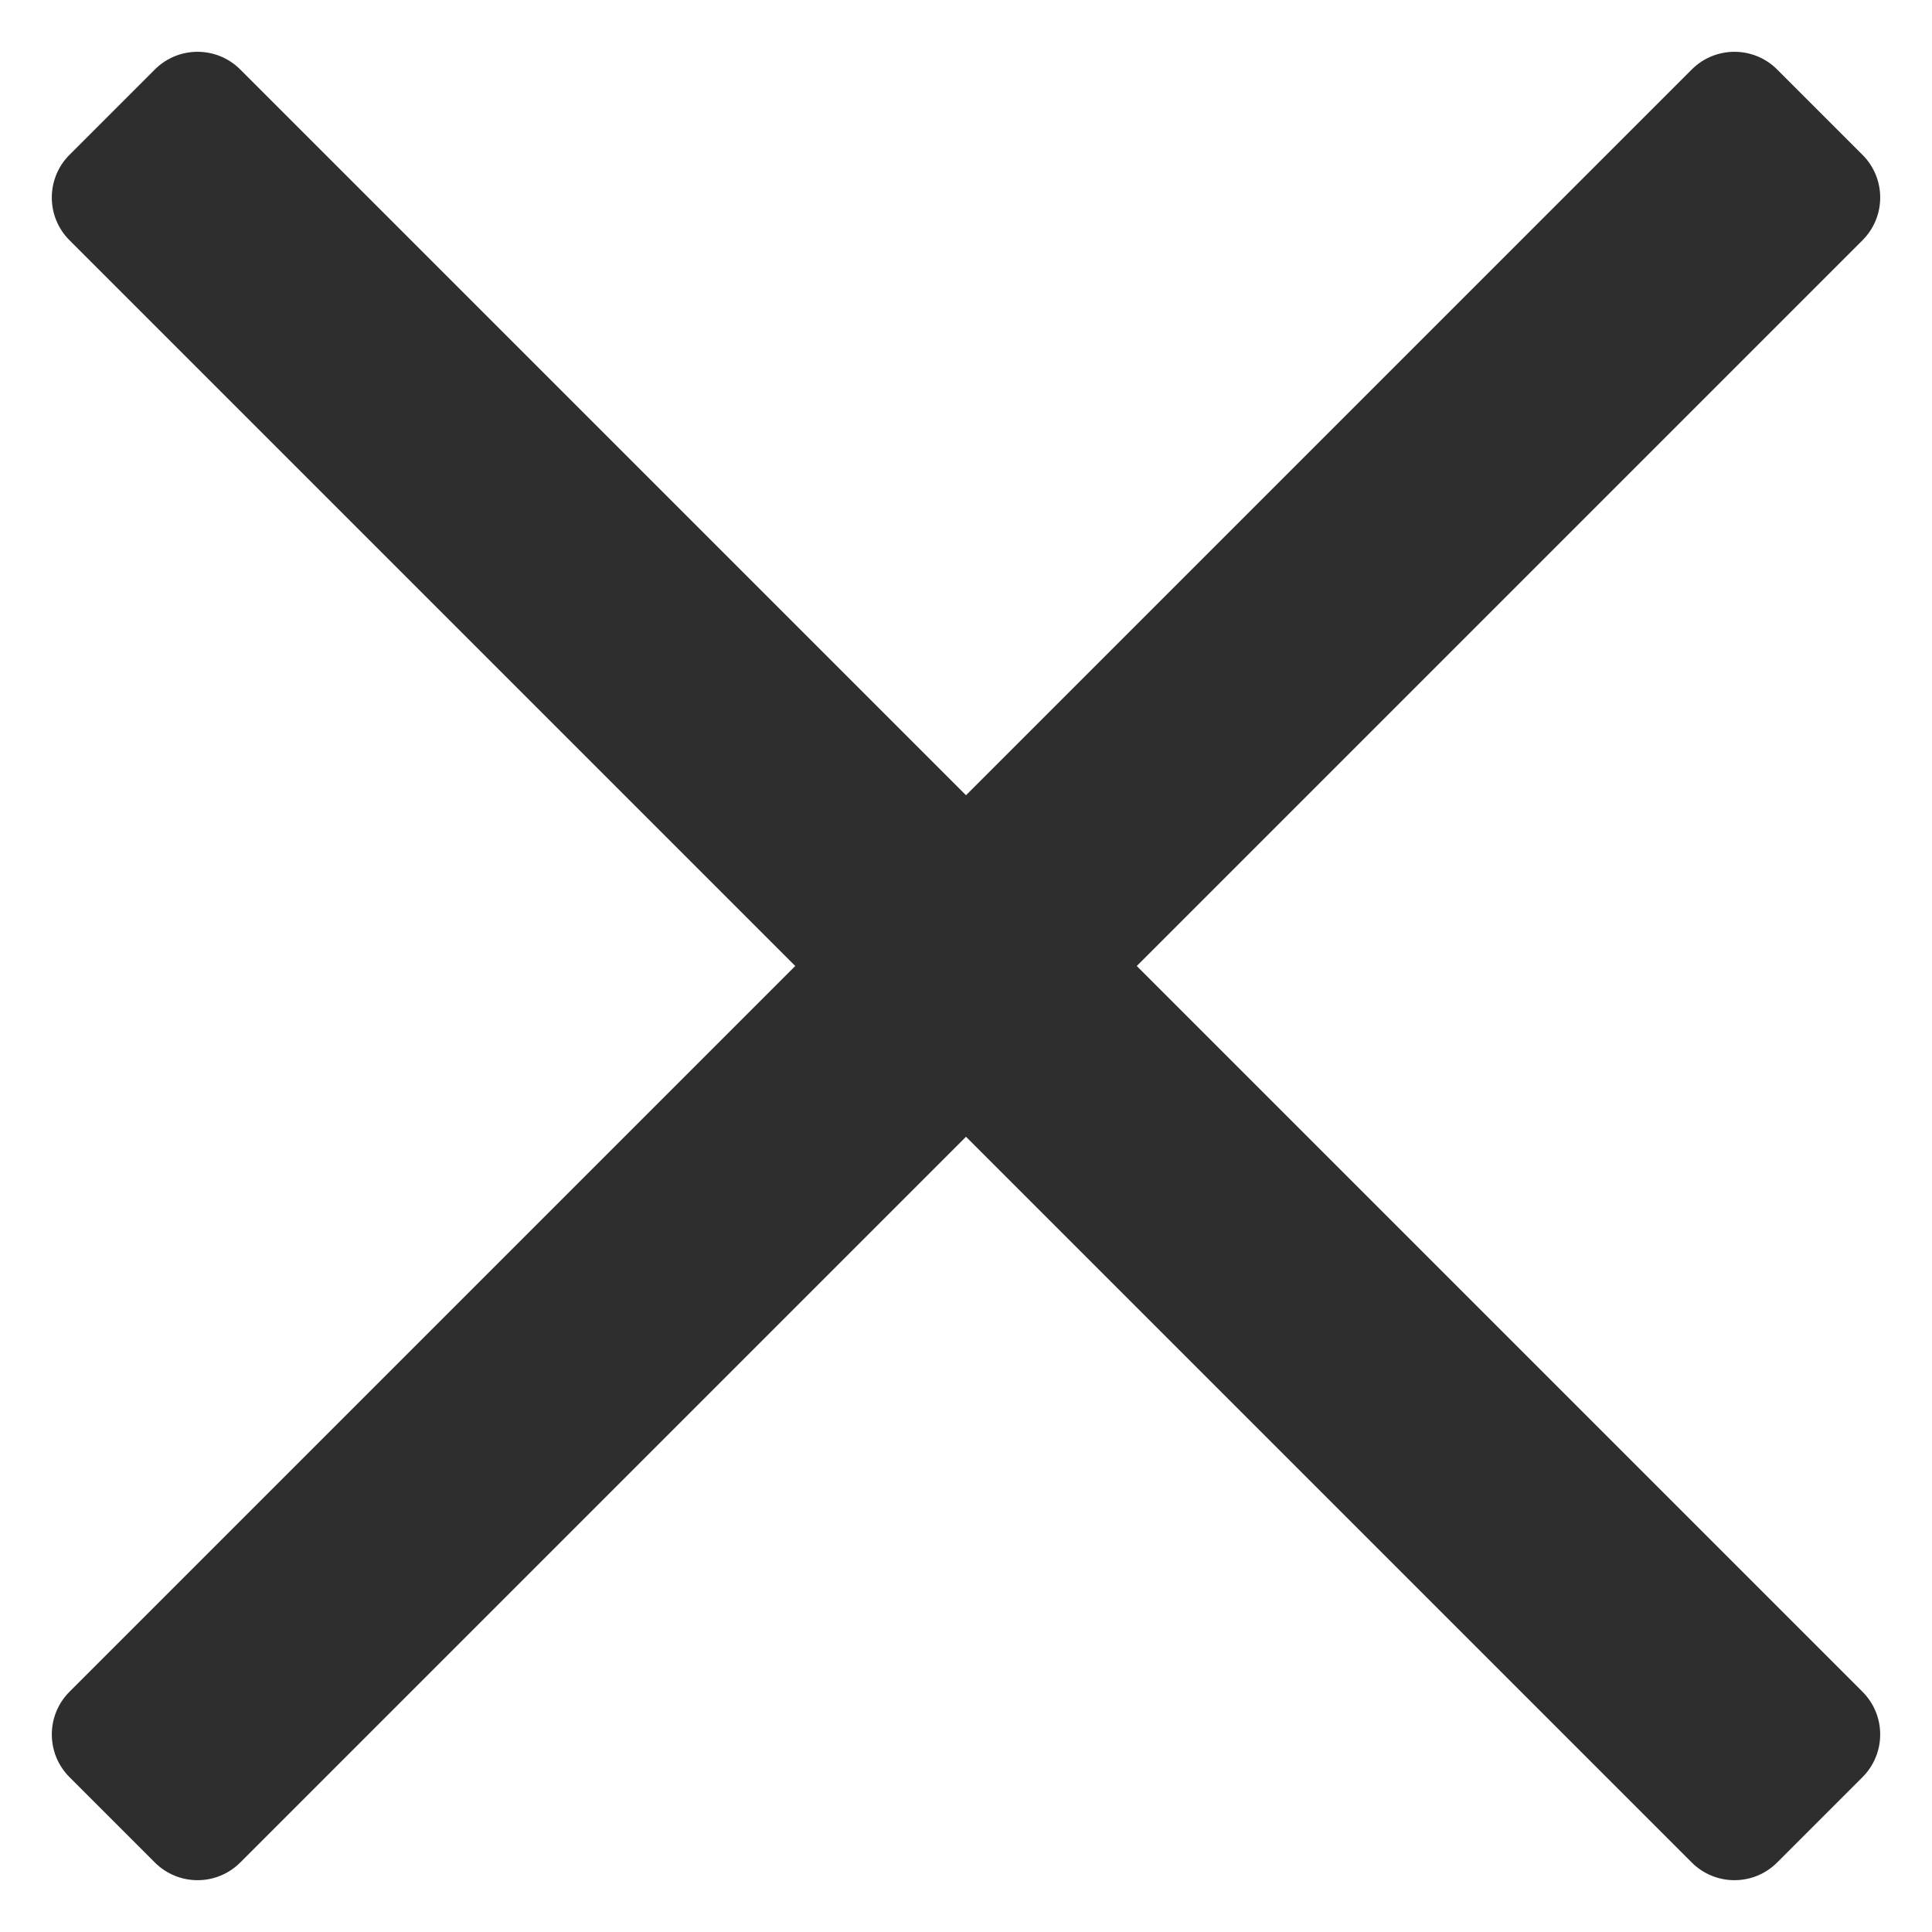
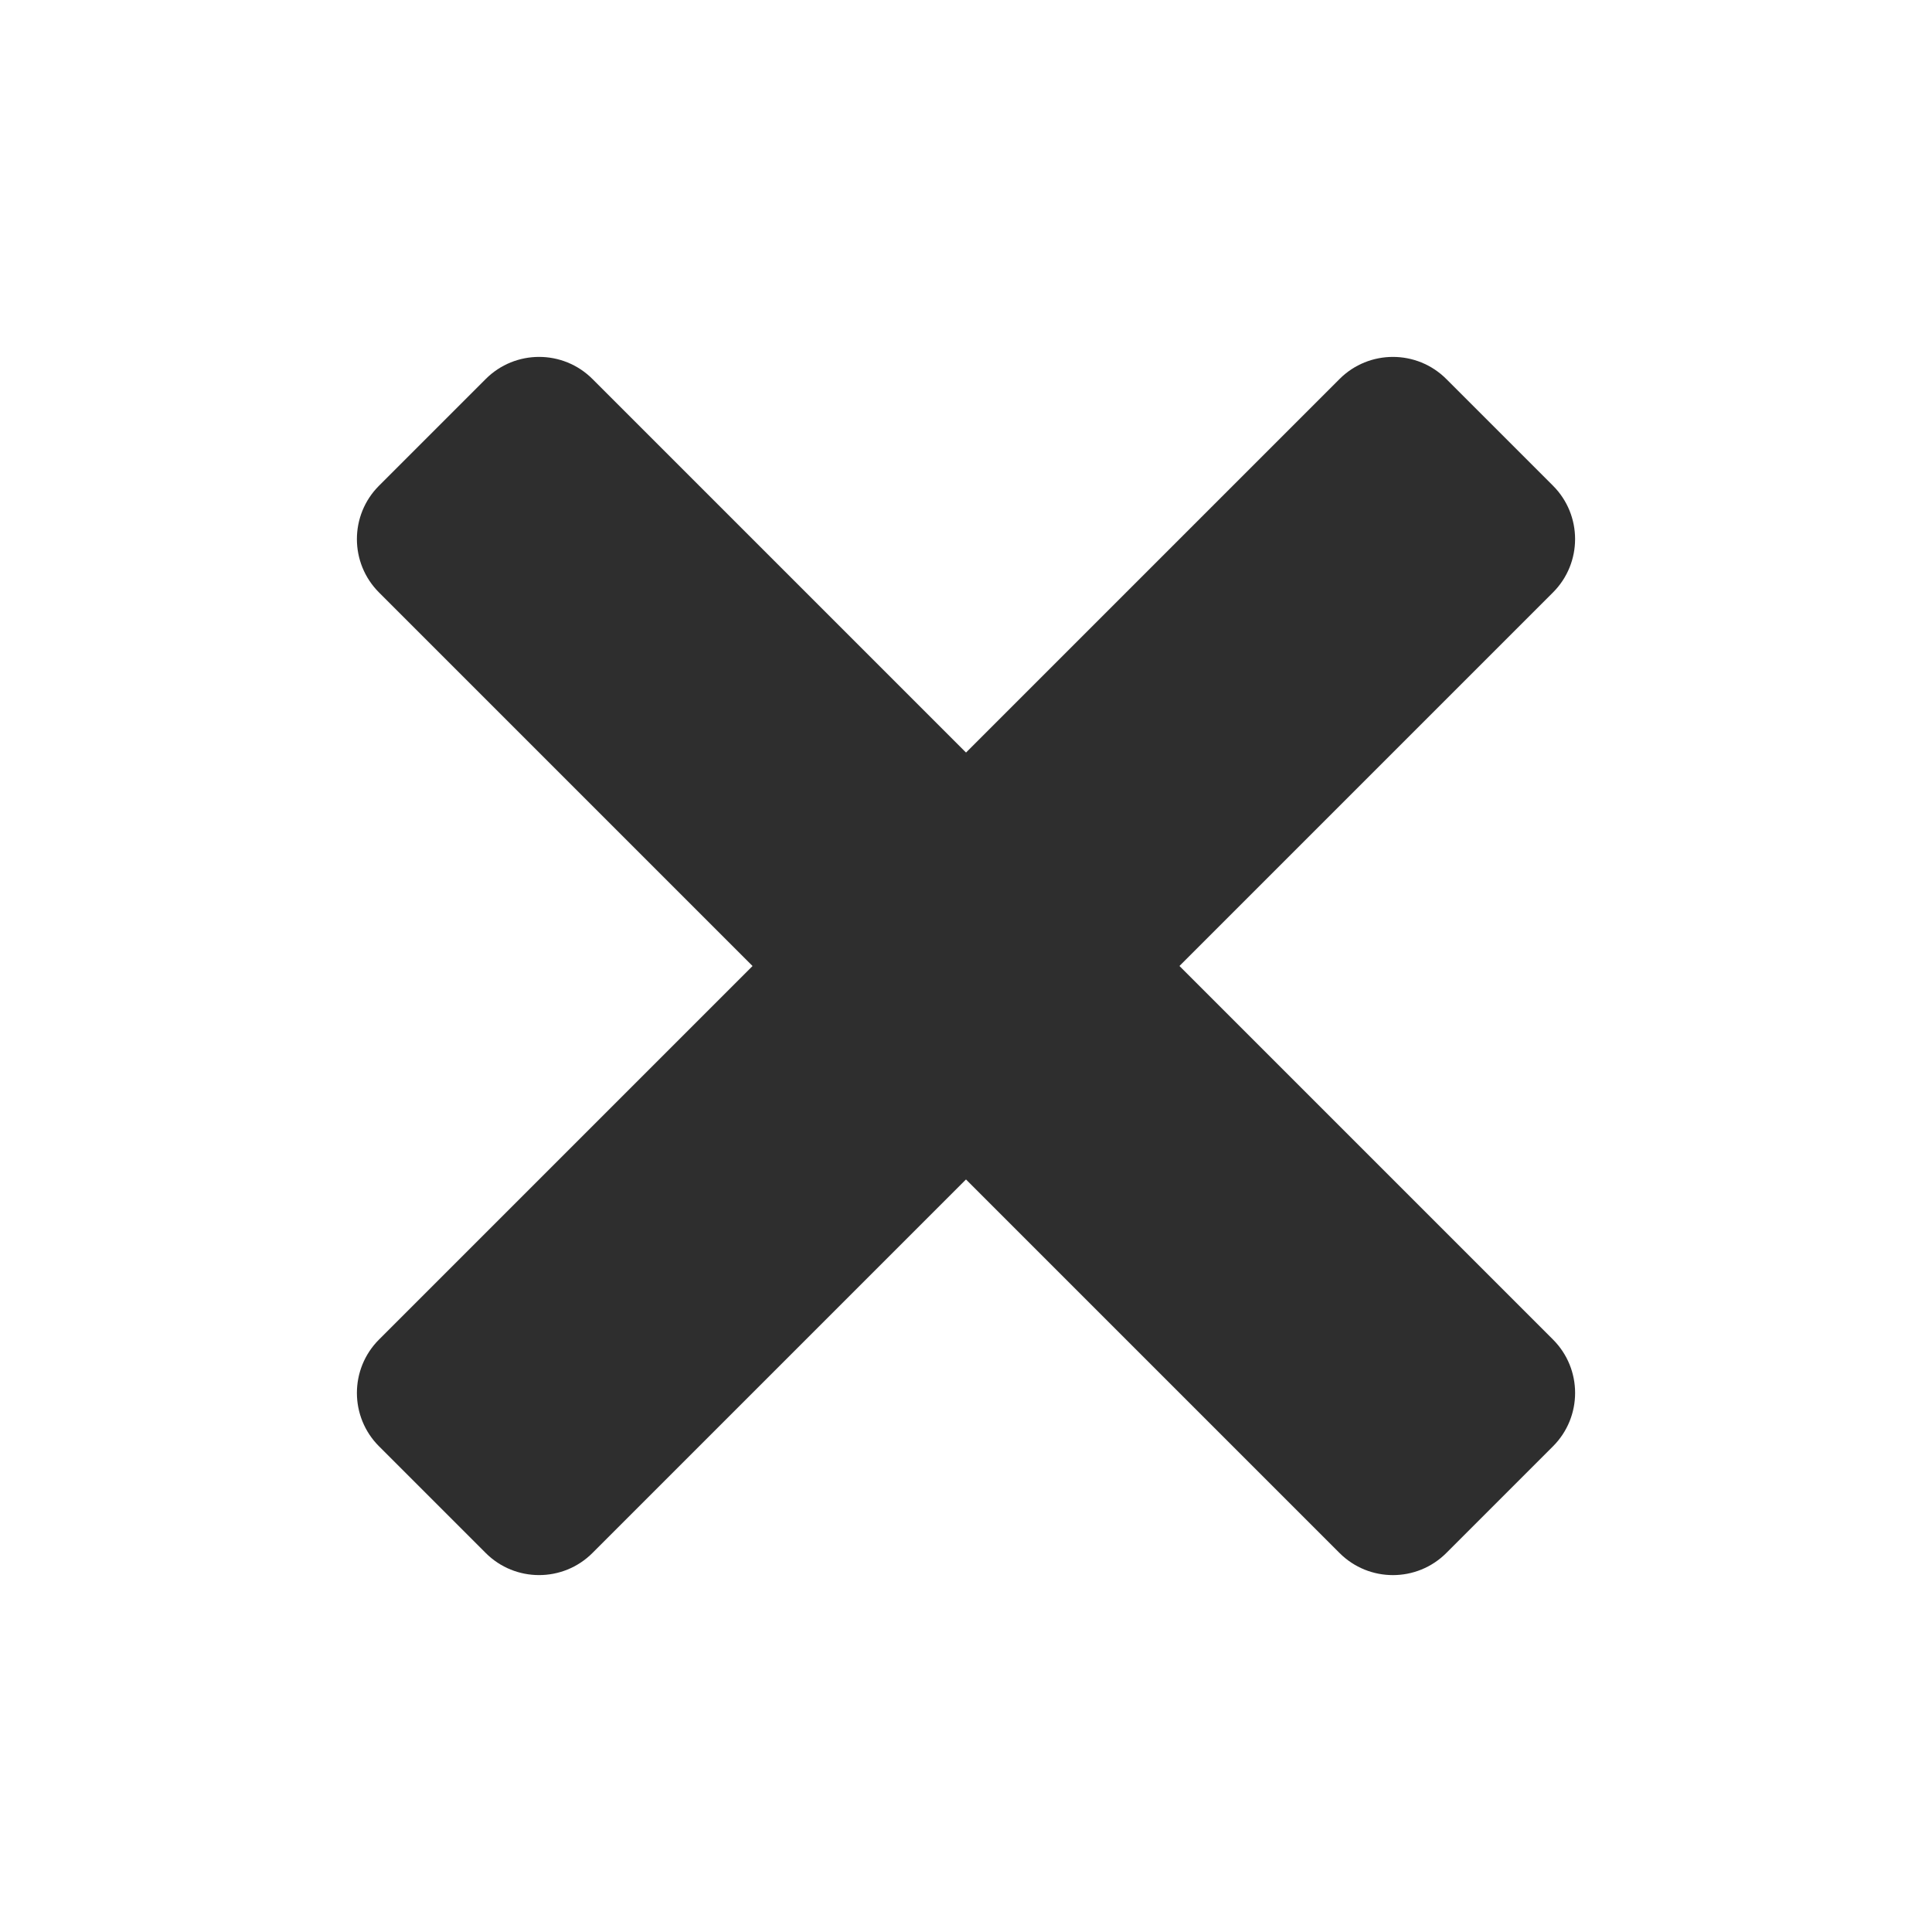
<svg xmlns="http://www.w3.org/2000/svg" width="100%" height="100%" viewBox="0 0 64 64" version="1.1" xml:space="preserve" style="fill-rule:evenodd;clip-rule:evenodd;stroke-linejoin:round;stroke-miterlimit:2;">
-   <g transform="matrix(0.709813,-0.709813,0.94257,0.94257,-3.31091,7.82963)">
-     <path d="M11.832,3.045C11.832,2.217 10.94,1.545 9.84,1.545L5.855,1.545C4.756,1.545 3.863,2.217 3.863,3.045L3.863,60.06C3.863,60.888 4.756,61.56 5.855,61.56L9.84,61.56C10.94,61.56 11.832,60.888 11.832,60.06L11.832,3.045Z" style="fill:rgb(46,46,46);" />
-   </g>
-   <g transform="matrix(0.709813,0.709813,-0.94257,0.94257,56.1704,-3.31091)">
-     <path d="M11.832,3.045C11.832,2.217 10.94,1.545 9.84,1.545L5.855,1.545C4.756,1.545 3.863,2.217 3.863,3.045L3.863,60.06C3.863,60.888 4.756,61.56 5.855,61.56L9.84,61.56C10.94,61.56 11.832,60.888 11.832,60.06L11.832,3.045Z" style="fill:rgb(46,46,46);" />
+   <g transform="matrix(0.707107,-0.707107,0.707107,0.707107,-13.2548,32)">
+     <g transform="matrix(0.819149,0,0,1.83304,6.29314,-27.7893)">
+       <path d="M61.902,31.254C61.902,30.501 60.534,29.89 58.85,29.89L3.915,29.89C2.23,29.89 0.863,30.501 0.863,31.254L0.863,33.981C0.863,34.734 2.23,35.345 3.915,35.345L58.85,35.345C60.534,35.345 61.902,34.734 61.902,33.981L61.902,31.254Z" style="fill:rgb(46,46,46);" />
+     </g>
+     <g transform="matrix(1.2783,0,0,0.819149,-3.05044,5.87155)">
+       <path d="M31.331,4.43C31.331,2.745 30.455,1.378 29.375,1.378L25.464,1.378C24.384,1.378 23.508,2.745 23.508,4.43L23.508,59.365C23.508,61.049 24.384,62.417 25.464,62.417L29.375,62.417C30.455,62.417 31.331,61.049 31.331,59.365L31.331,4.43Z" style="fill:rgb(46,46,46);" />
+     </g>
  </g>
</svg>
